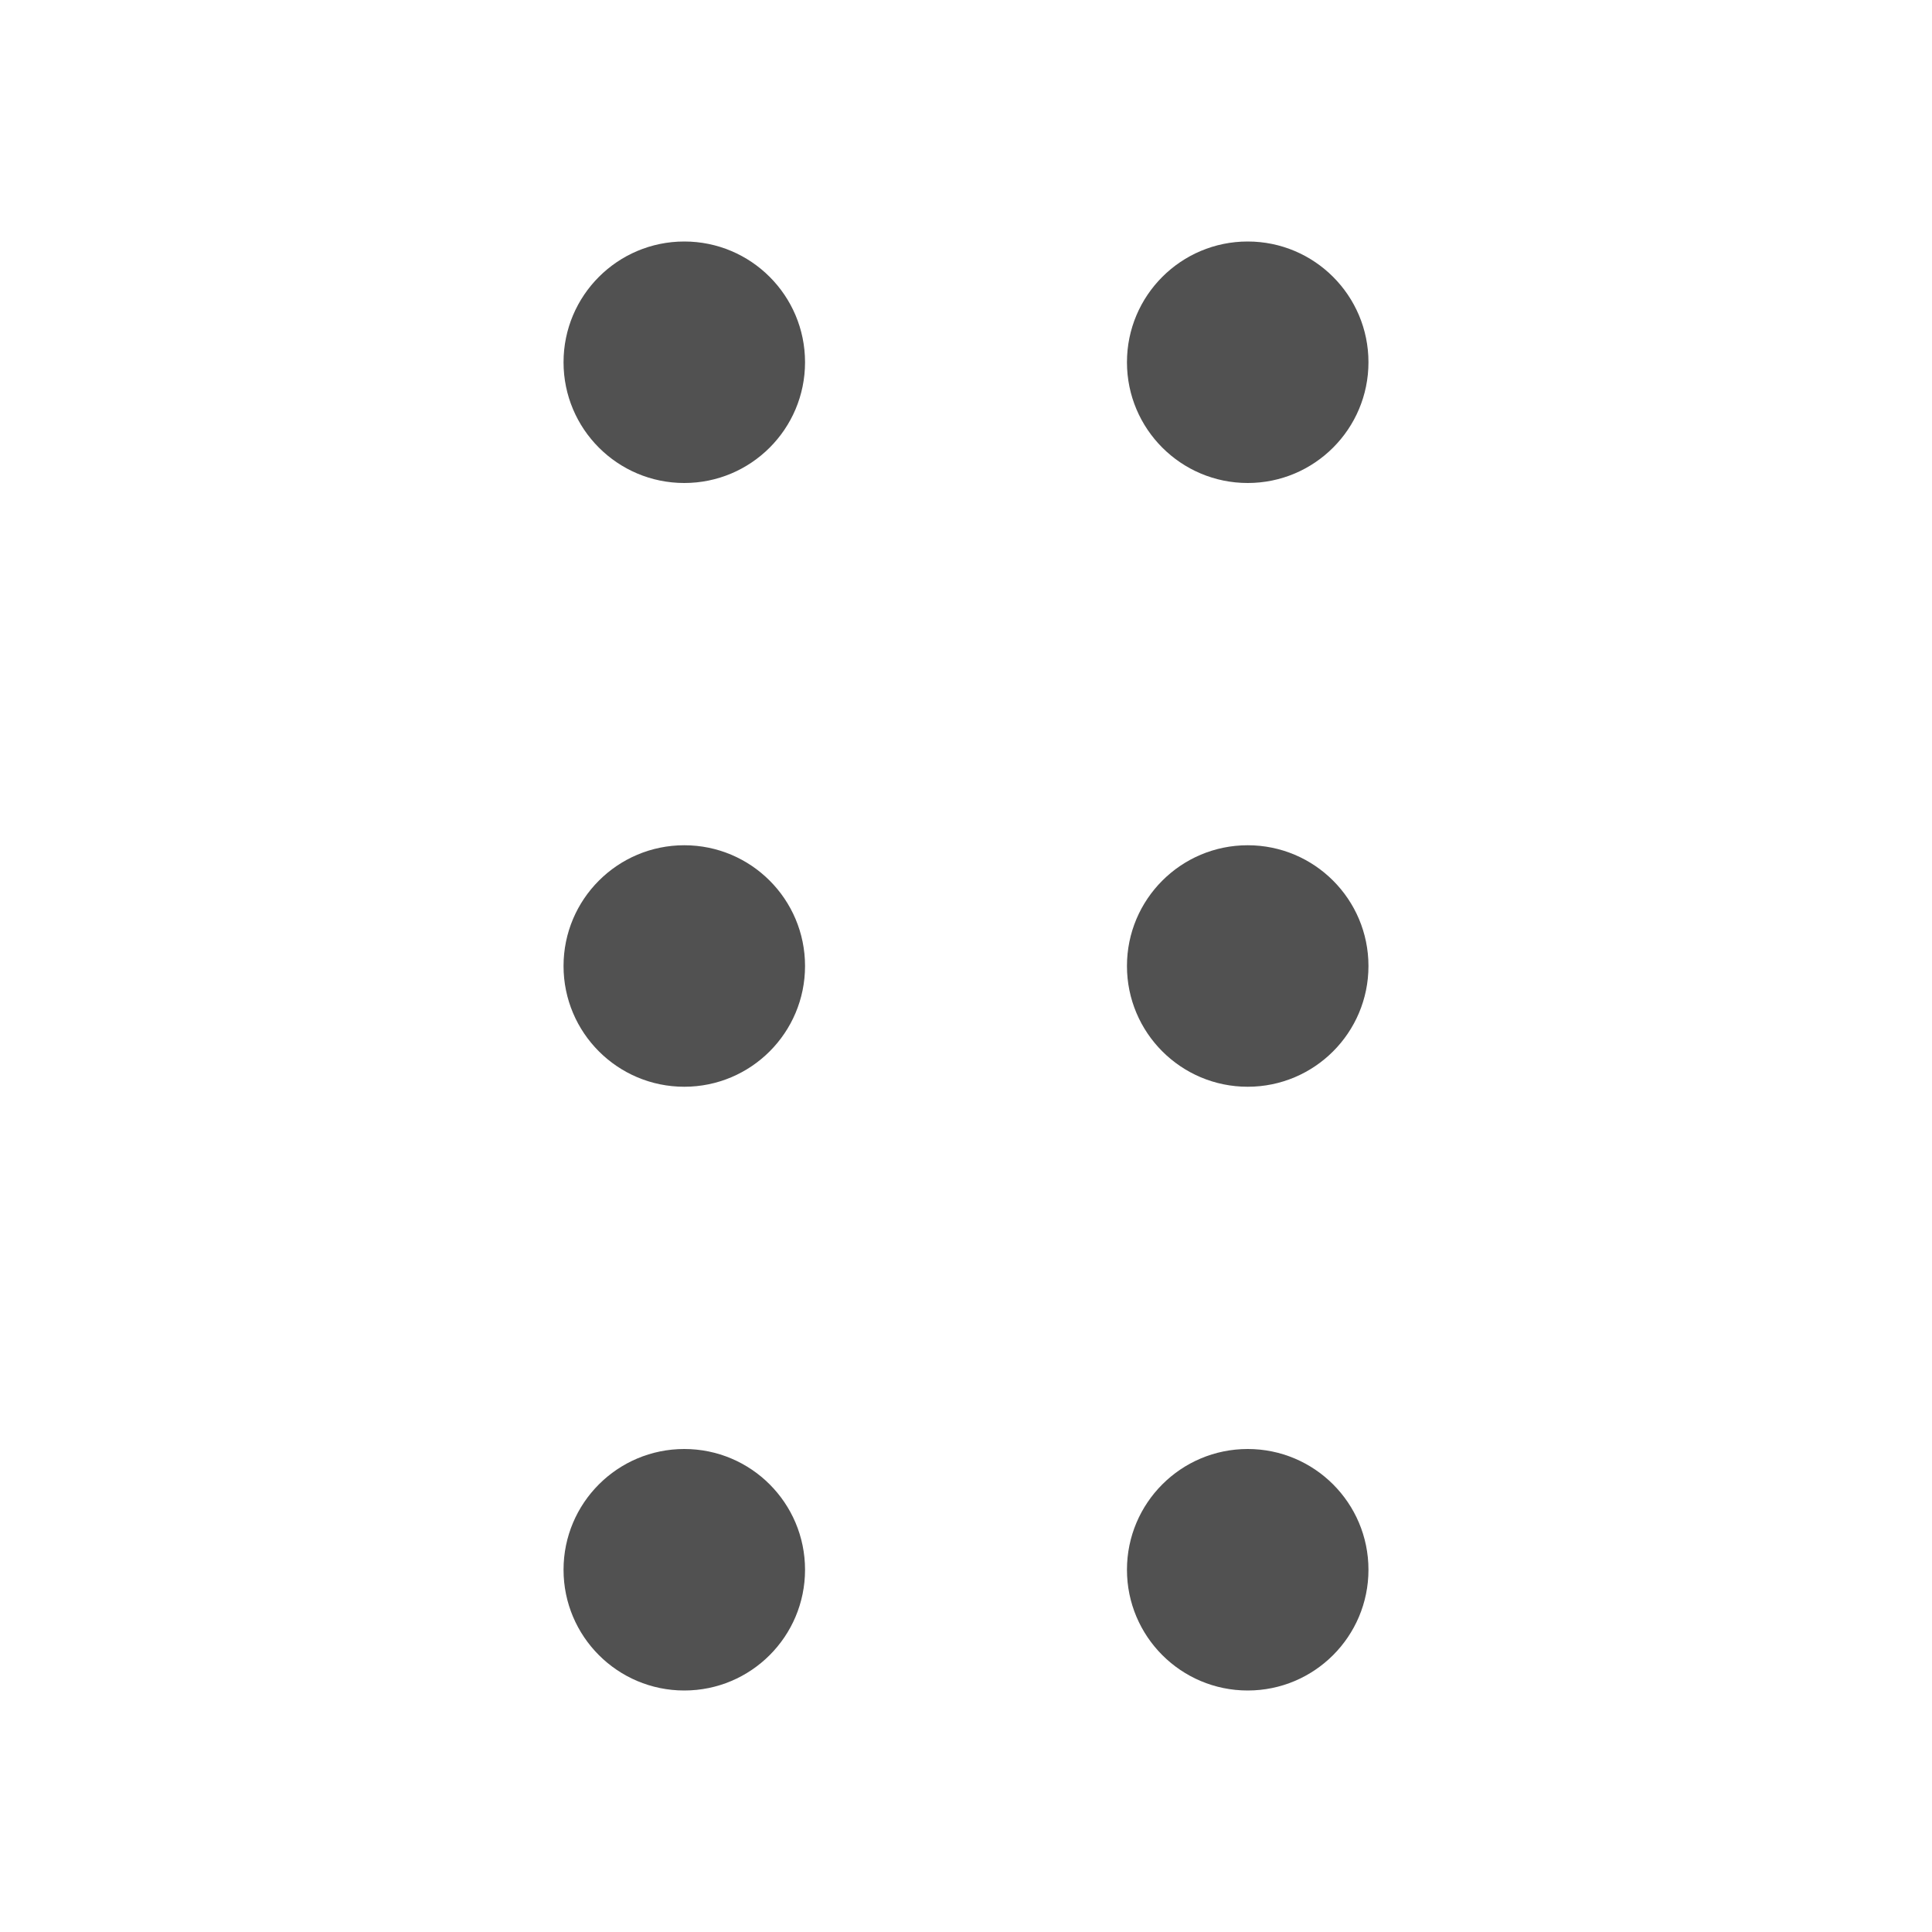
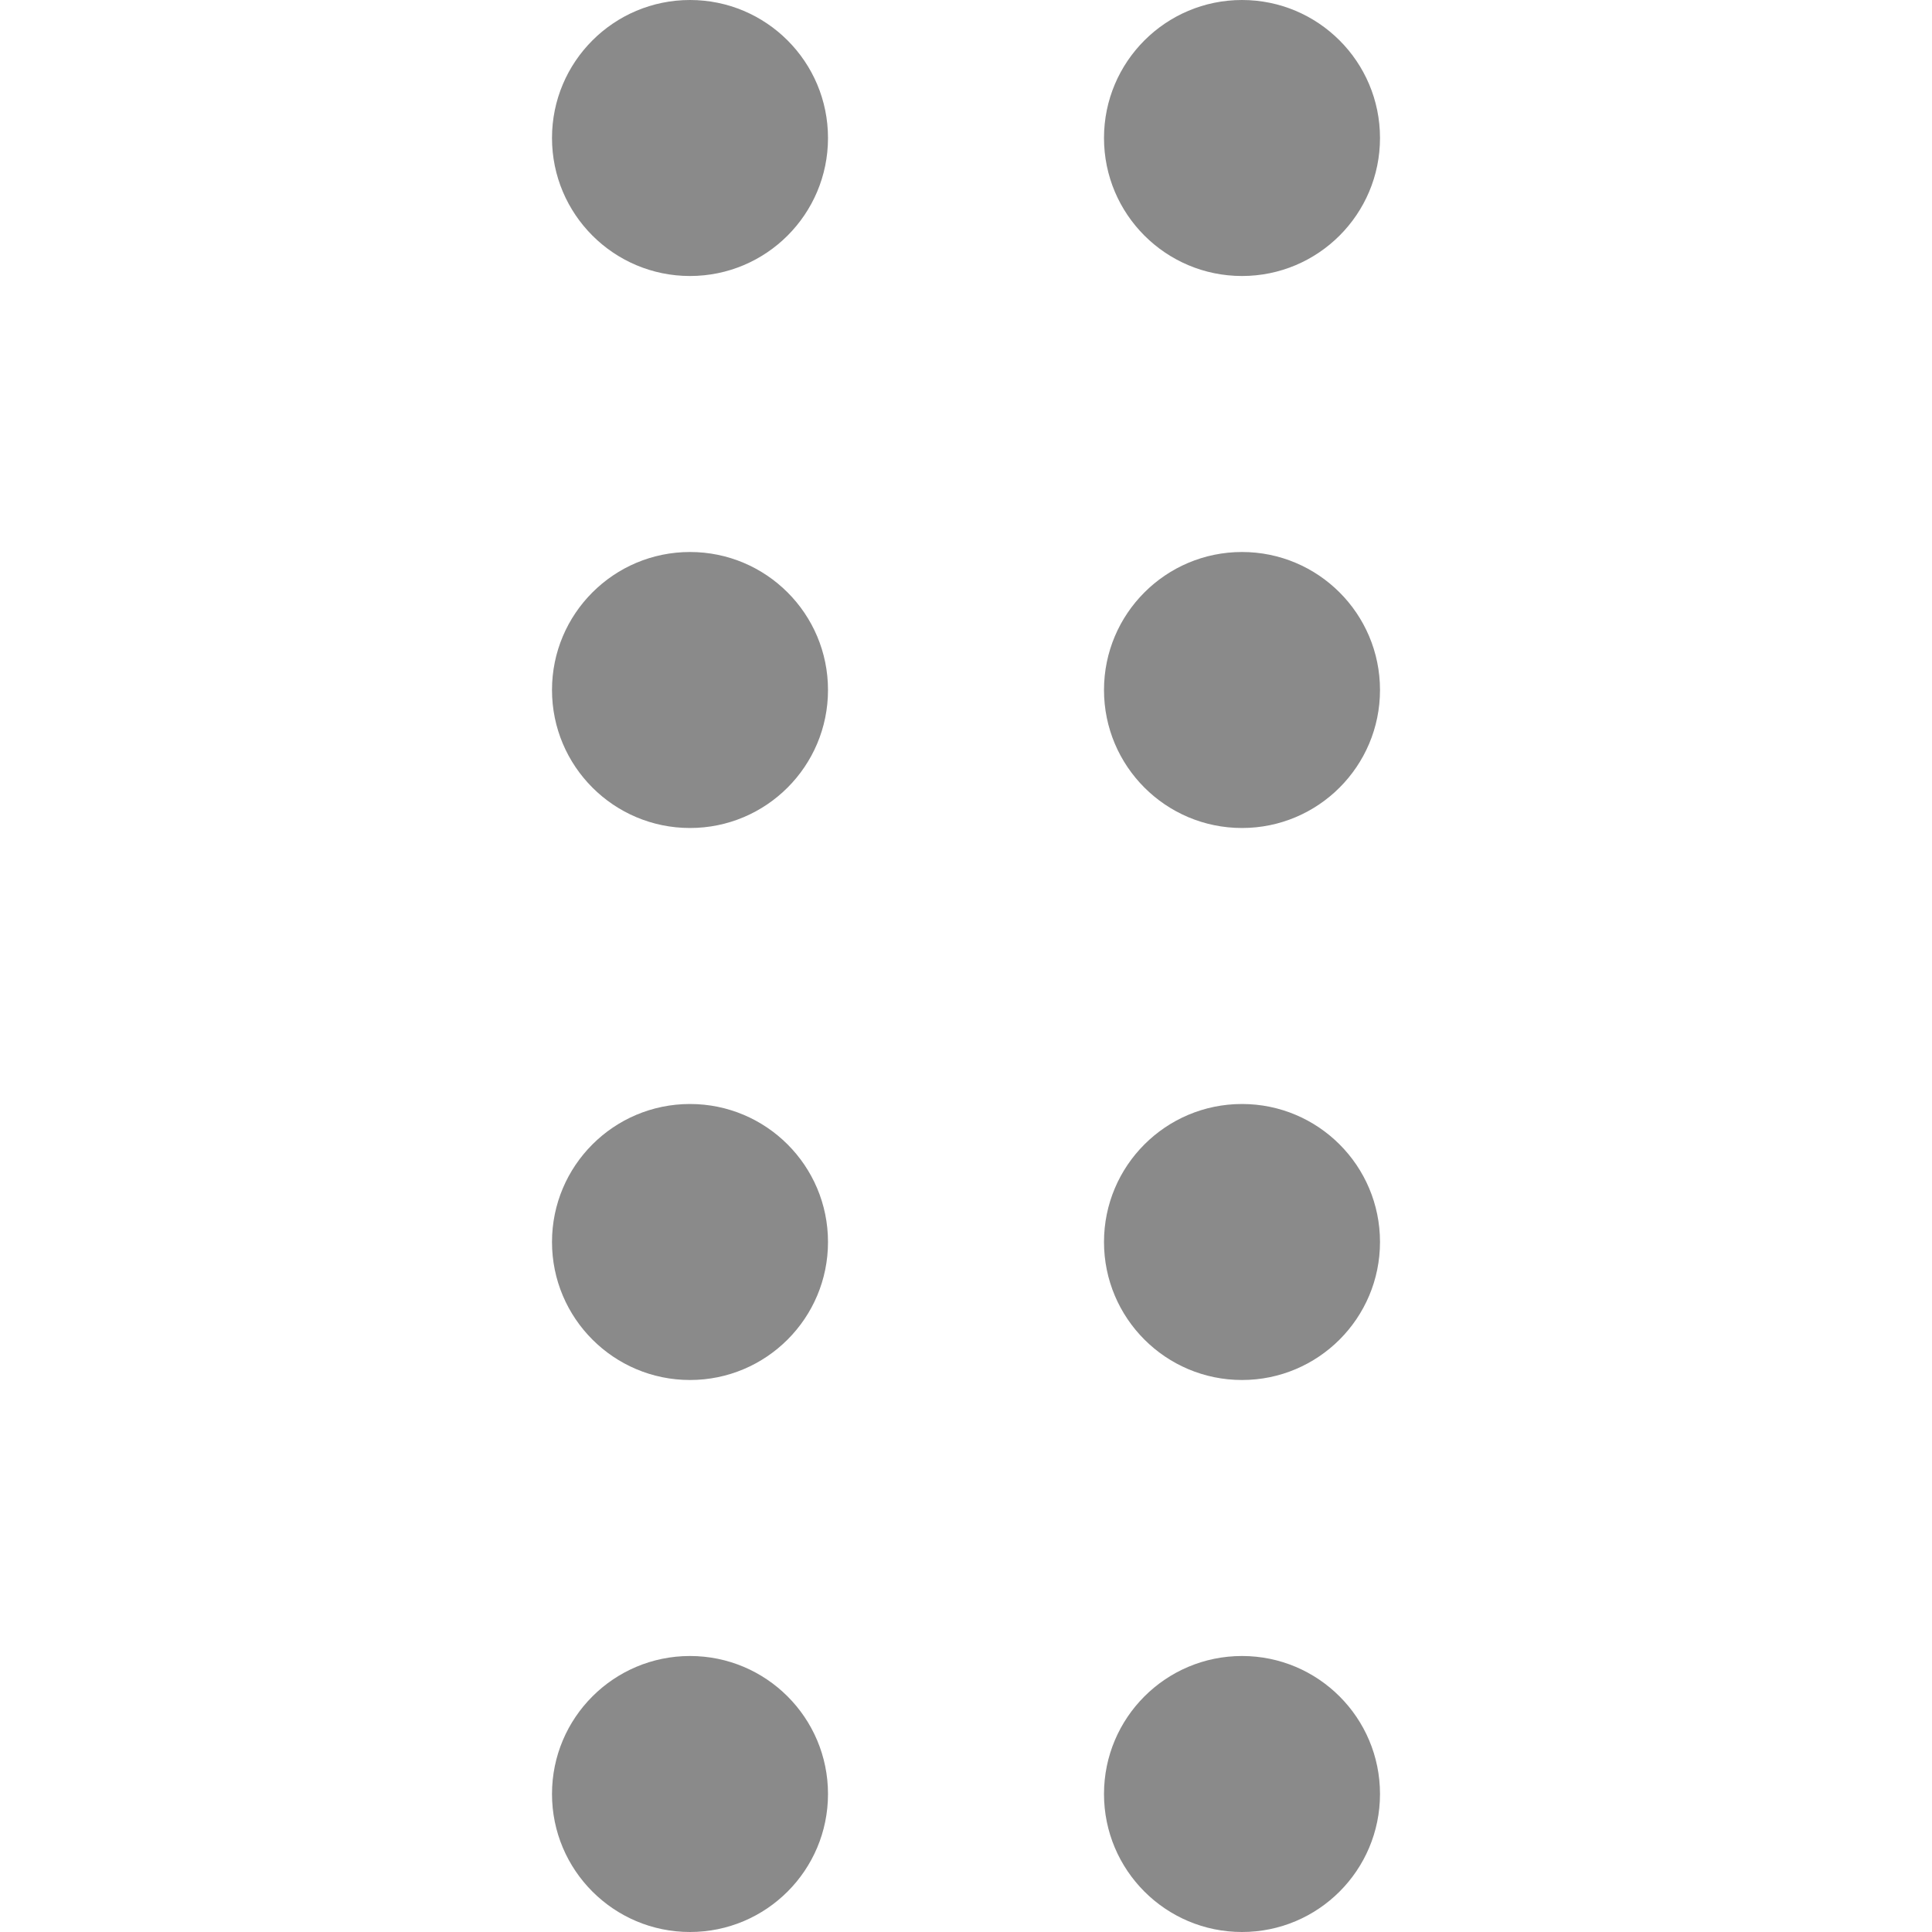
- <svg xmlns="http://www.w3.org/2000/svg" t="1735461607478" class="icon" viewBox="0 0 1024 1024" version="1.1" p-id="3021" width="200" height="200">
-   <path d="M298.688 192a64 64 0 1 0 128 0 64 64 0 0 0-128 0z m298.624 0a64 64 0 1 0 128 0 64 64 0 0 0-128 0zM298.688 512a64 64 0 1 0 128 0 64 64 0 0 0-128 0z m298.624 0a64 64 0 1 0 128 0 64 64 0 0 0-128 0z m-298.624 320a64 64 0 1 0 128 0 64 64 0 0 0-128 0z m298.624 0a64 64 0 1 0 128 0 64 64 0 0 0-128 0z" p-id="3022" fill="#515151" />
+ <svg xmlns="http://www.w3.org/2000/svg" t="1735478107431" class="icon" viewBox="0 0 1024 1024" version="1.1" p-id="3642" width="200" height="200">
+   <path d="M365.714 438.857a73.143 73.143 0 1 1 0-146.286 73.143 73.143 0 0 1 0 146.286z m0 292.571a73.143 73.143 0 1 1 0-146.286 73.143 73.143 0 0 1 0 146.286z m0 292.571a73.143 73.143 0 1 1 0-146.286 73.143 73.143 0 0 1 0 146.286zM658.286 146.286a73.143 73.143 0 1 1 0-146.286 73.143 73.143 0 0 1 0 146.286z m0 292.571a73.143 73.143 0 1 1 0-146.286 73.143 73.143 0 0 1 0 146.286z m0 292.571a73.143 73.143 0 1 1 0-146.286 73.143 73.143 0 0 1 0 146.286z m0 292.571a73.143 73.143 0 1 1 0-146.286 73.143 73.143 0 0 1 0 146.286zM365.714 146.286a73.143 73.143 0 1 1 0-146.286 73.143 73.143 0 0 1 0 146.286z" p-id="3643" fill="#8a8a8a" />
</svg>
